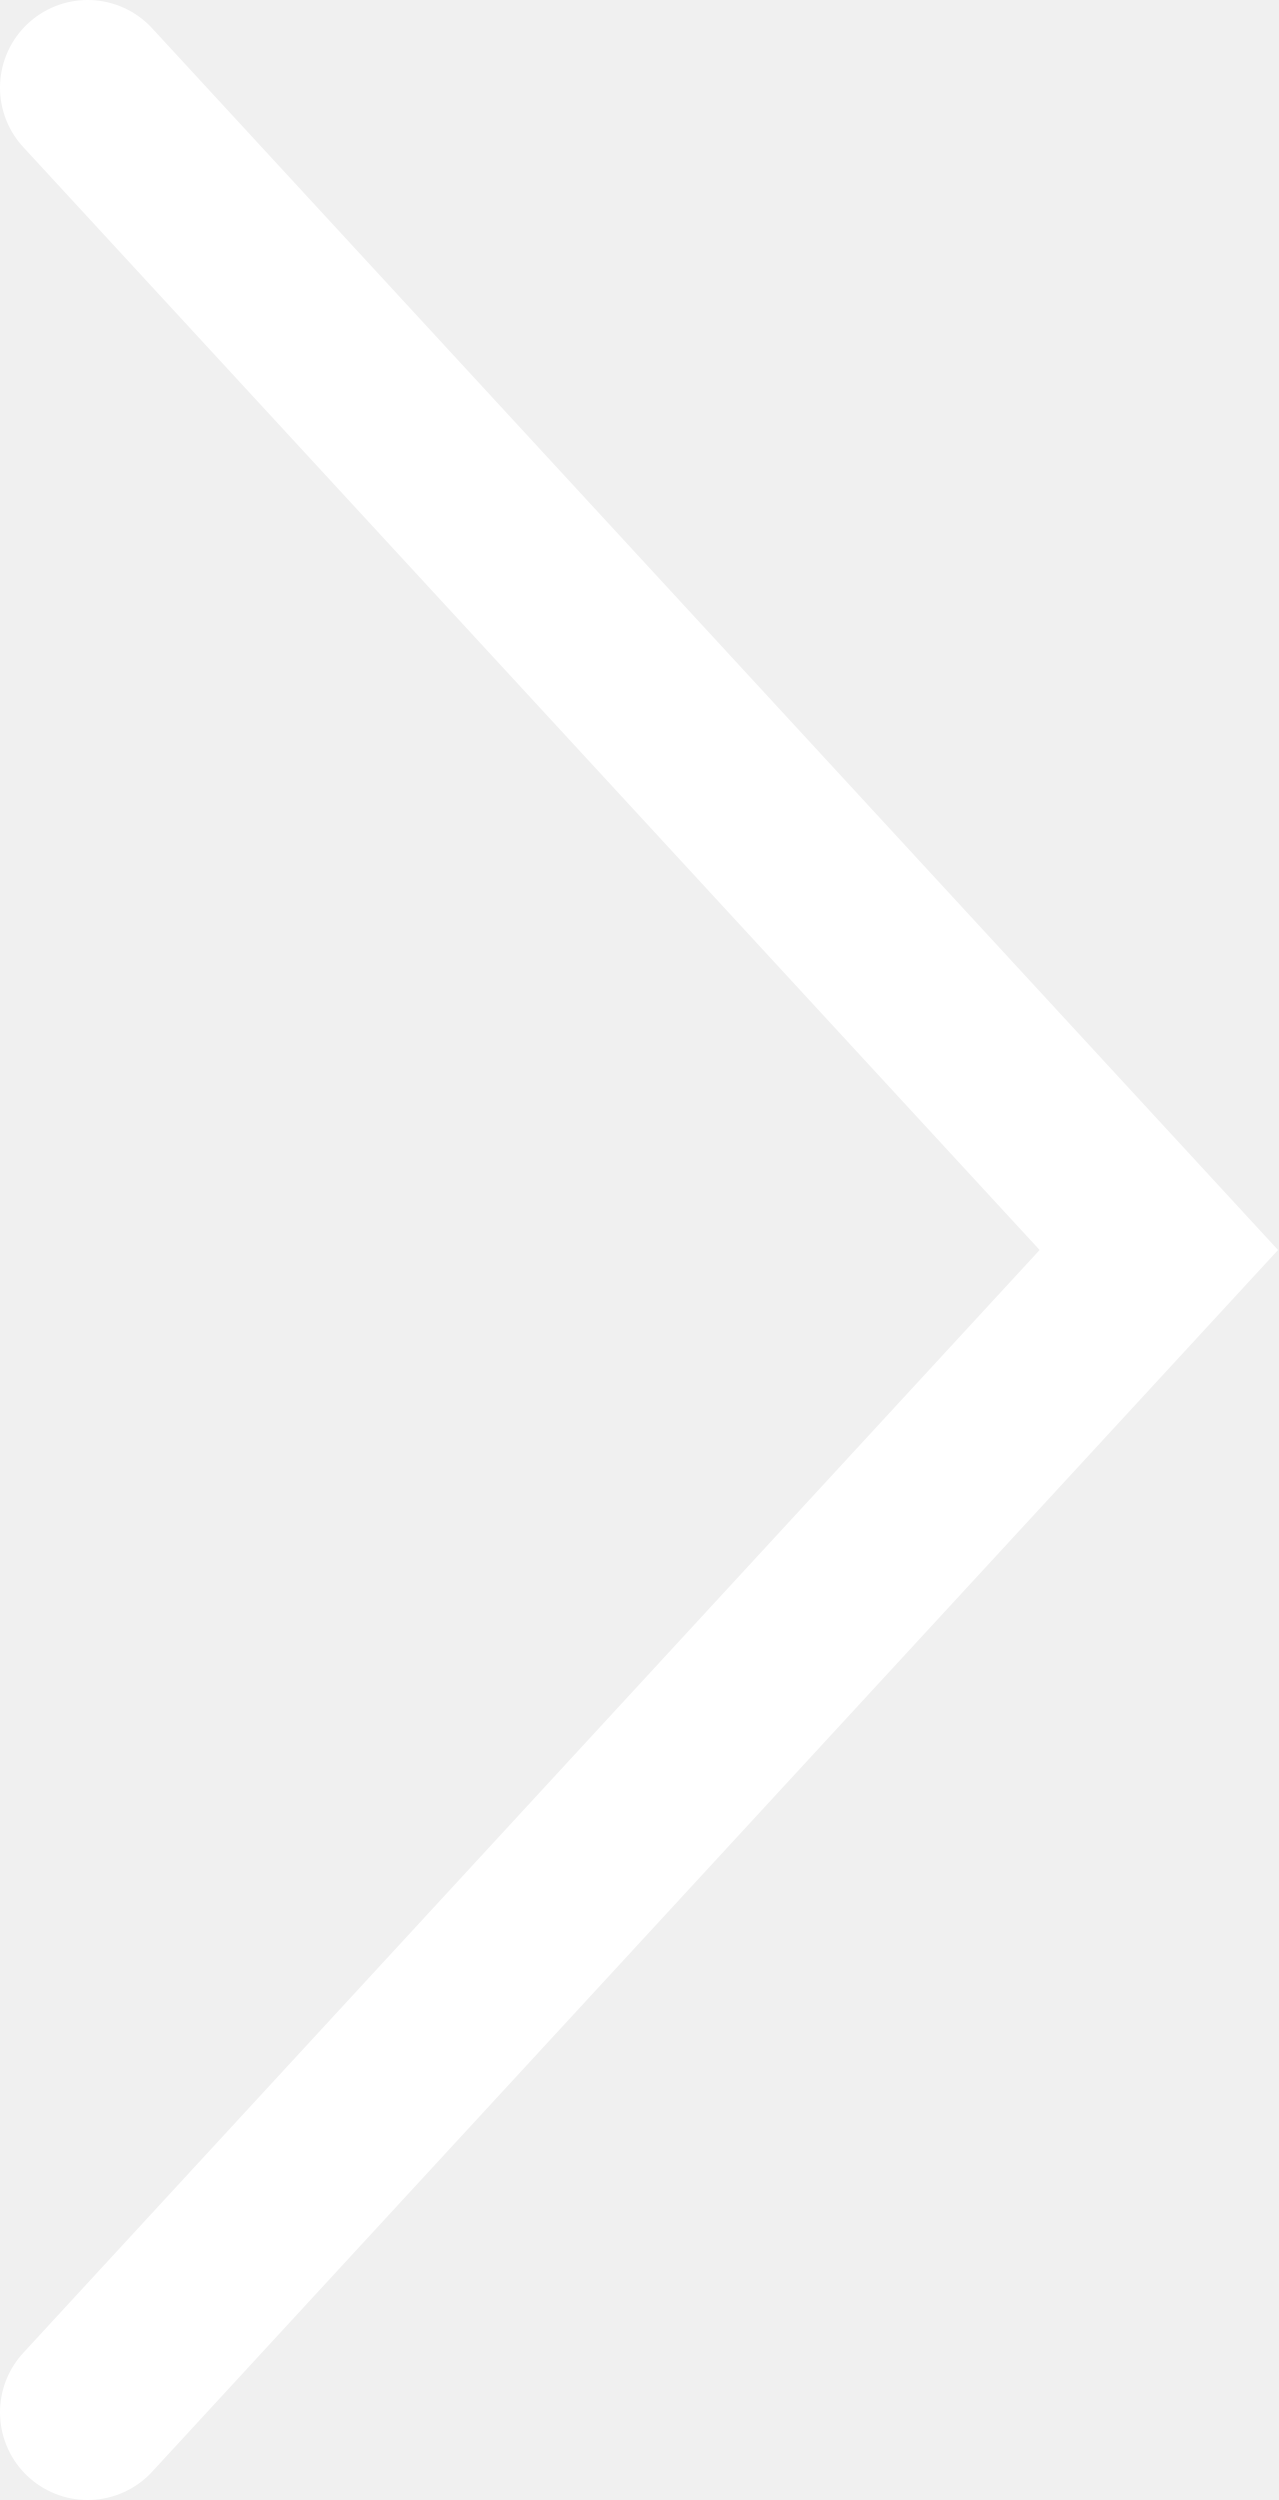
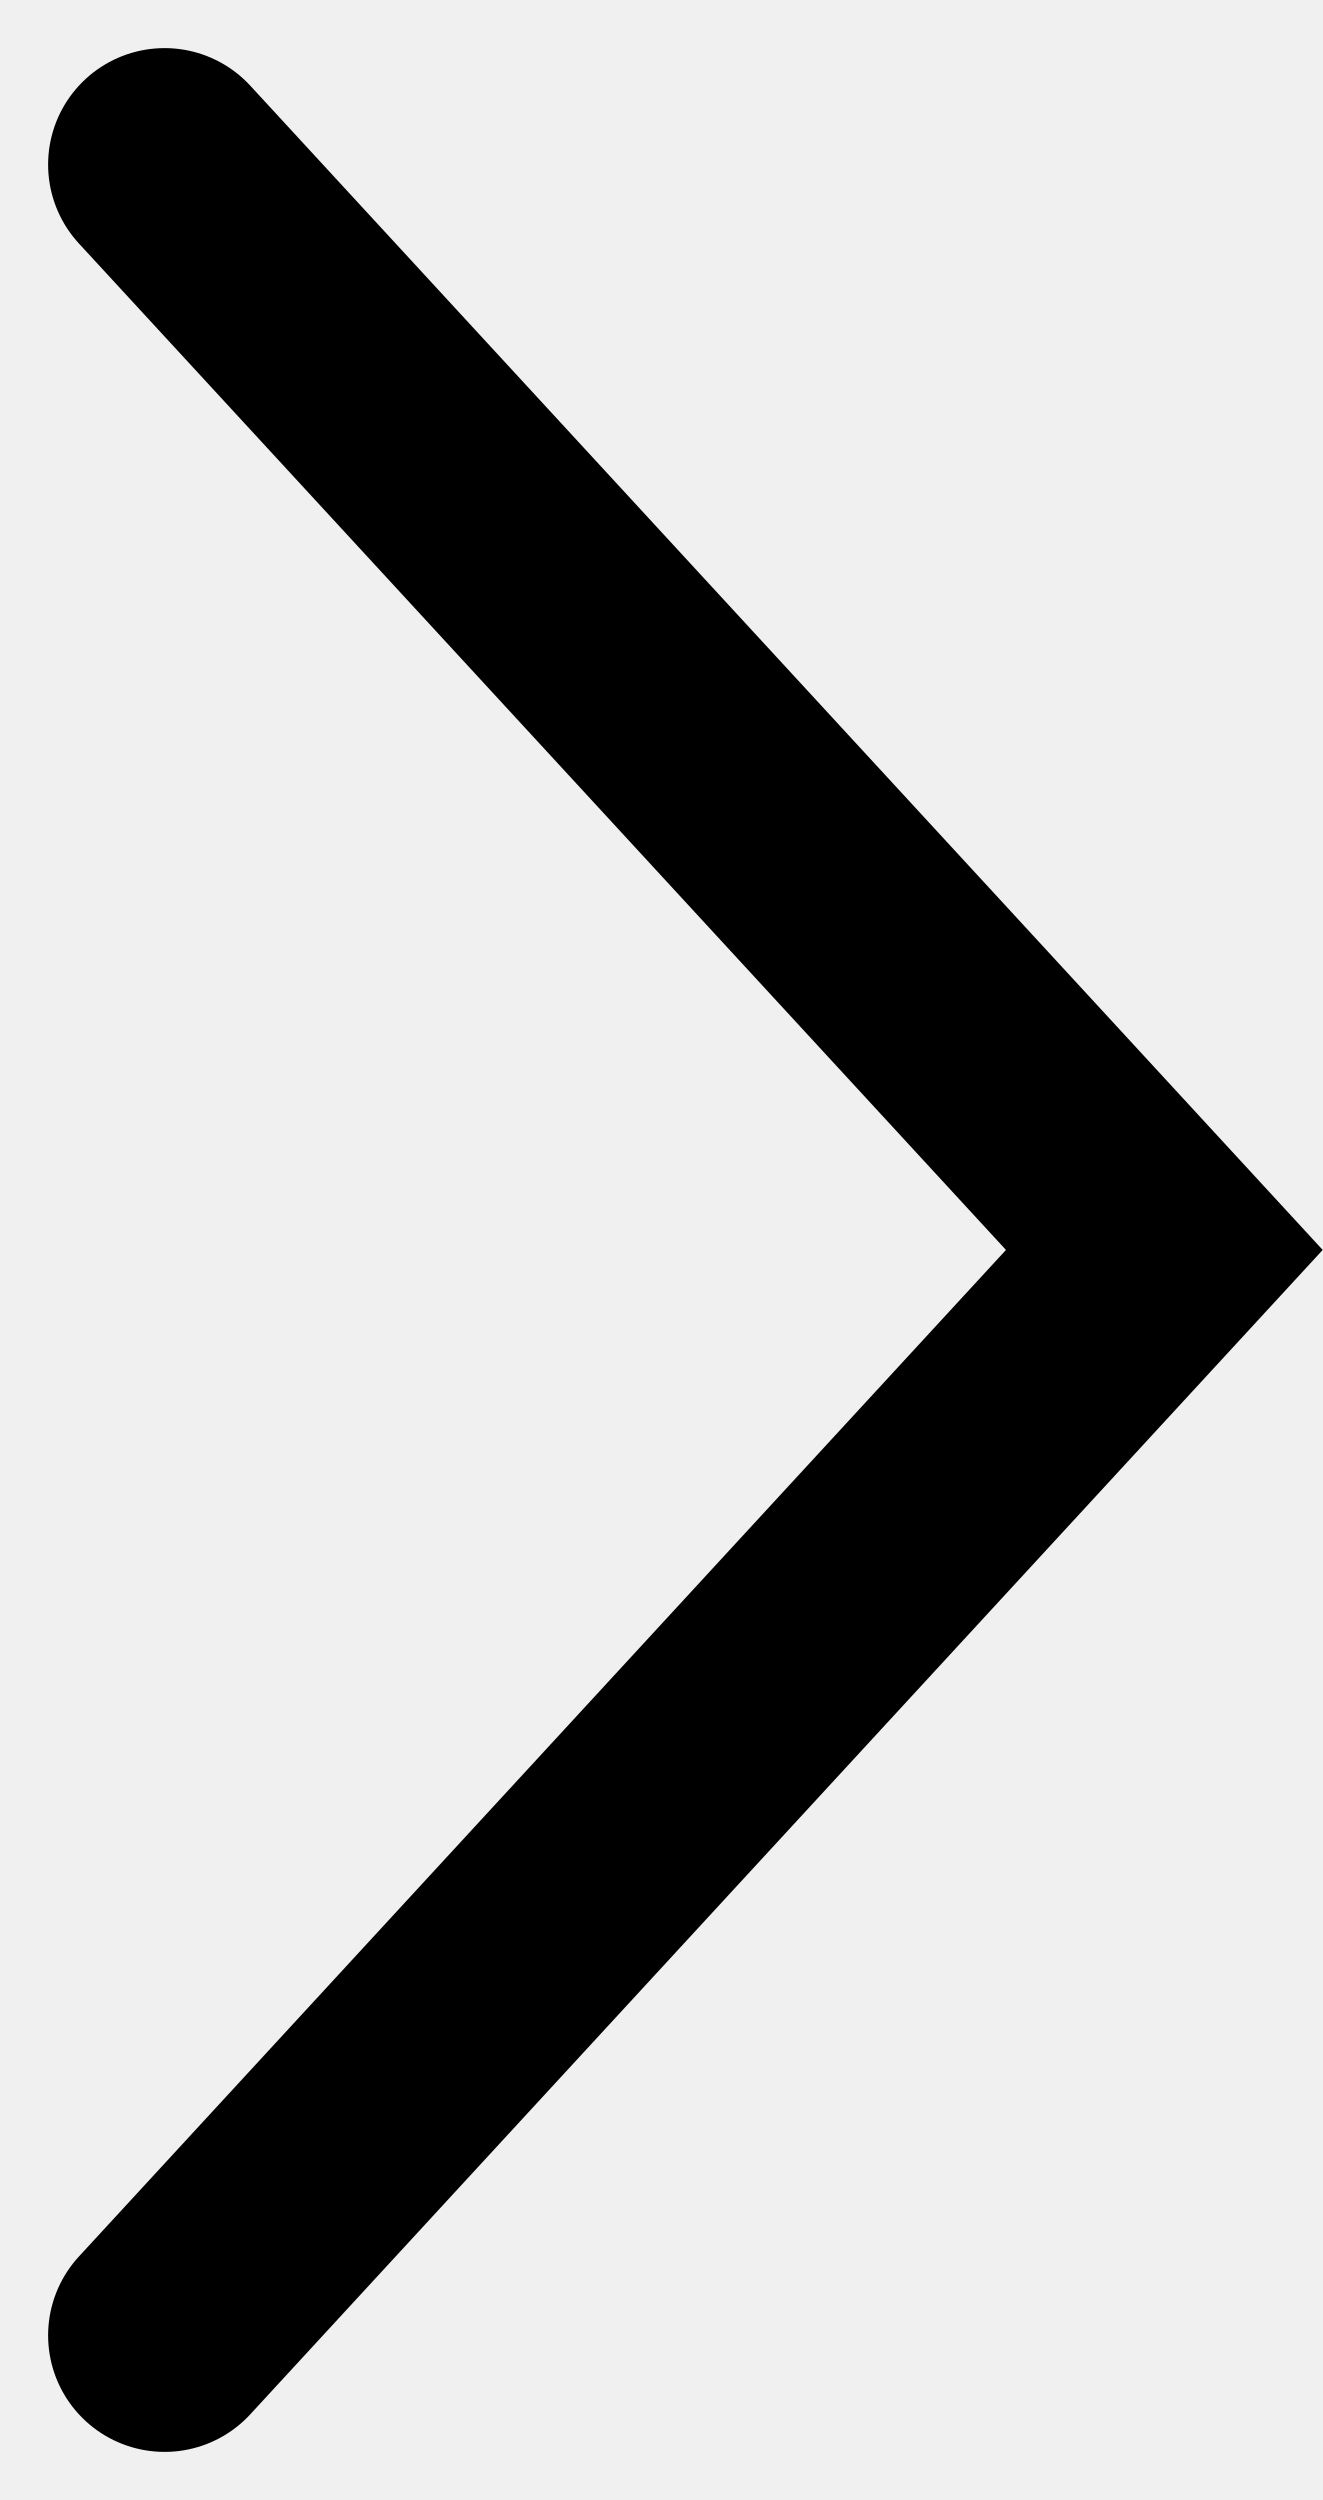
- <svg xmlns="http://www.w3.org/2000/svg" viewBox="0 0 7.29 14.26">
-   <defs>
-     <style>.cls-1,.cls-3{fill:none;}.cls-2{clip-path:url(#clip-path);}.cls-3{stroke:#fff;stroke-linecap:round;}</style>
-   </defs>
-   <polyline class="cls-3" points="0.5 13.76 6.61 7.13 0.5 0.5" />
+ <svg xmlns="http://www.w3.org/2000/svg" width="11.356" height="21.463" viewBox="0 0 11.356 21.463" stroke="currentColor">
+   <path d="m0 0 8.583-9.319L0-18.637" transform="translate(1.413 20.05)" style="fill:none;stroke-linecap:round;stroke-width:2px" />
</svg>
